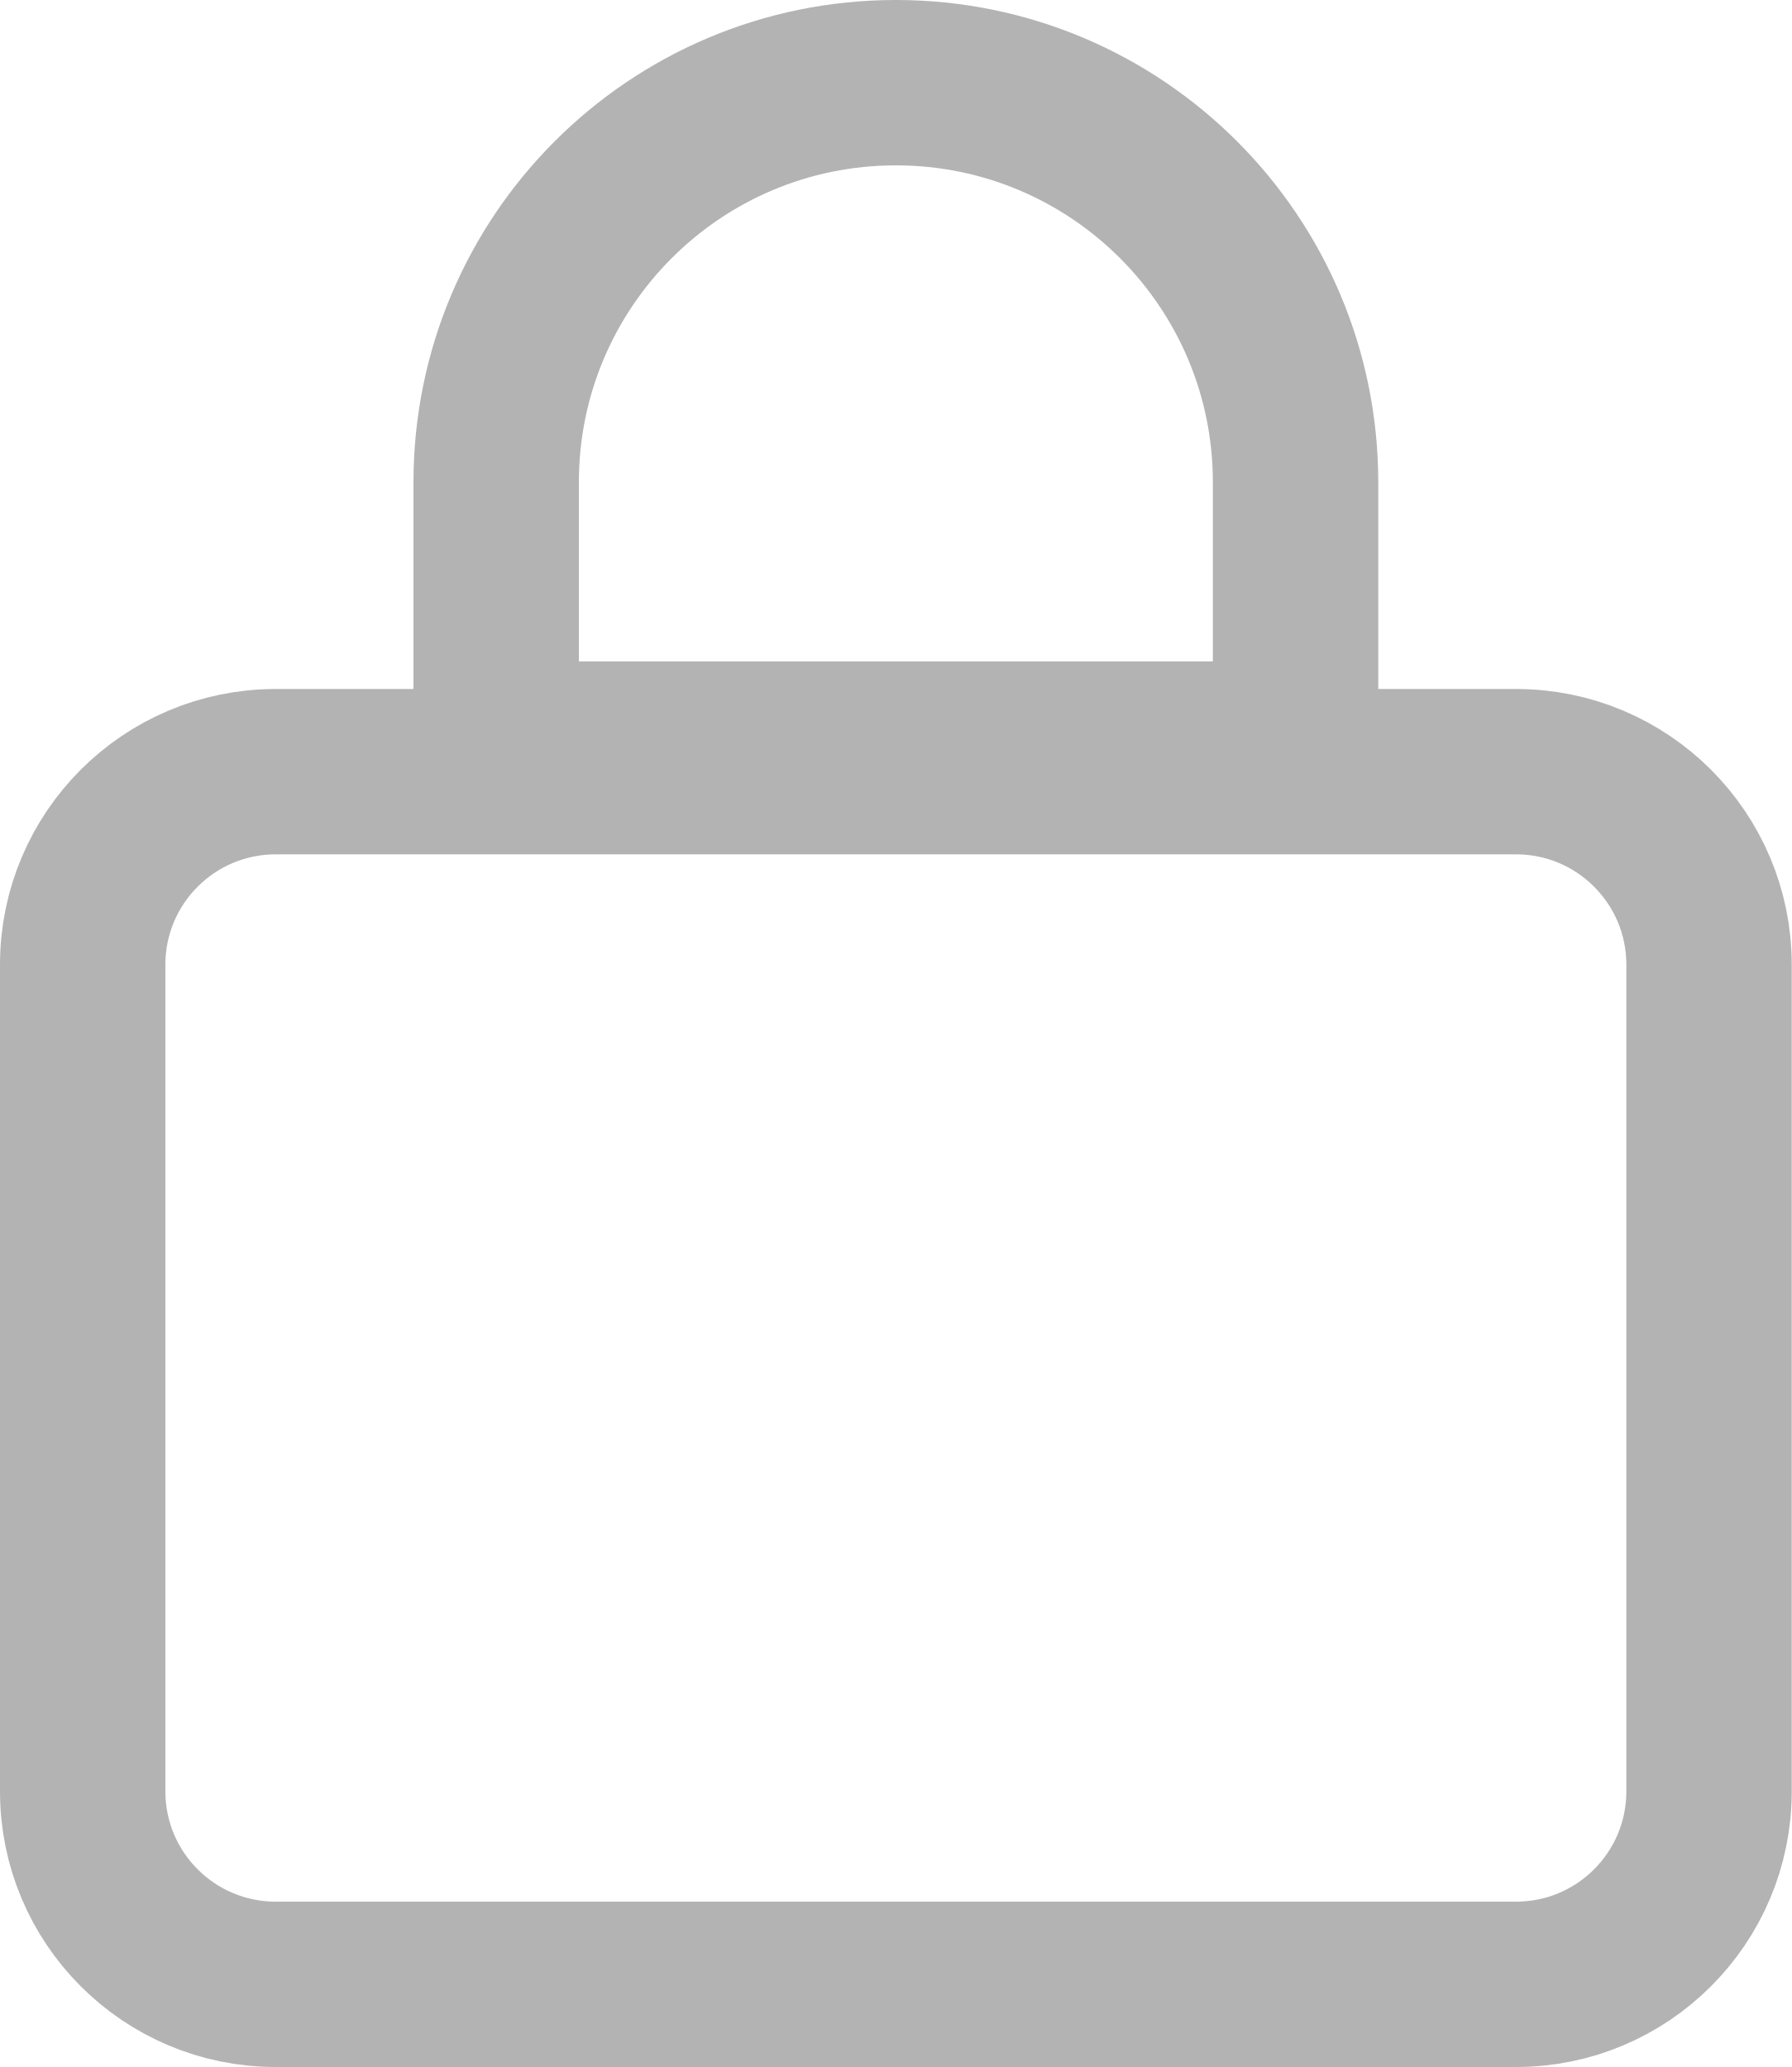
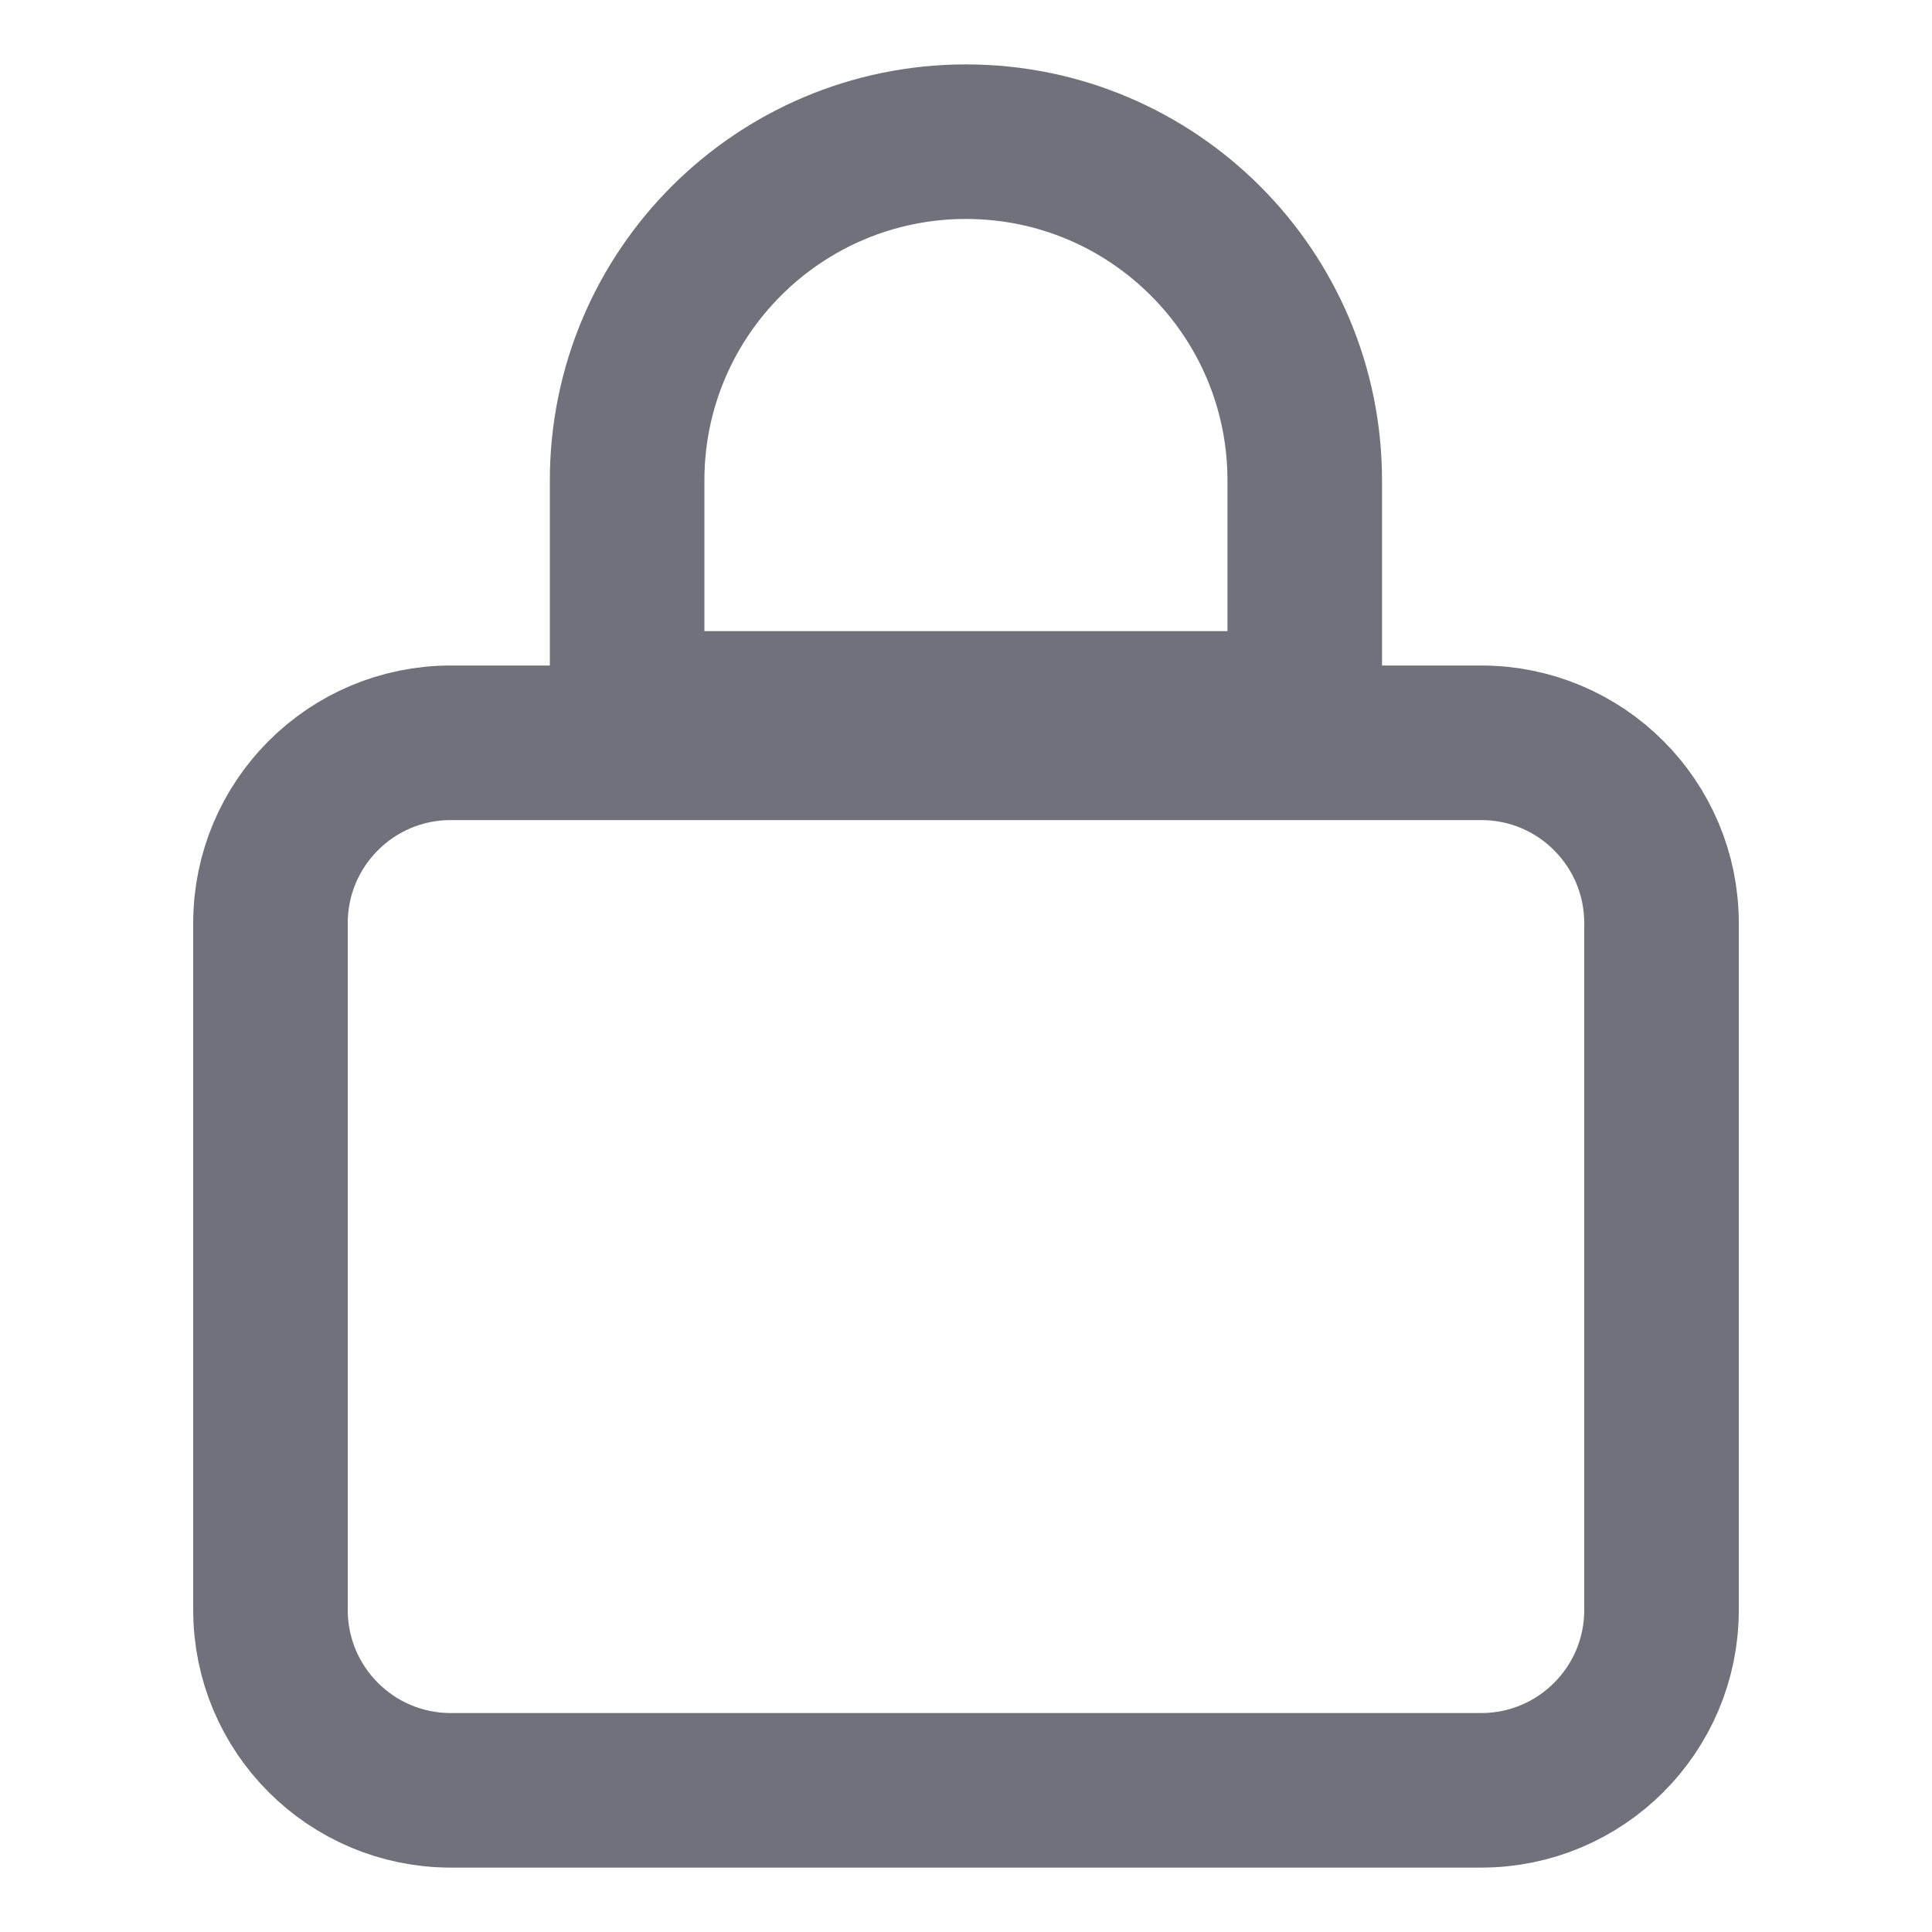
- <svg xmlns="http://www.w3.org/2000/svg" width="13" height="15" viewBox="0 0 13 15" fill="none">
-   <rect x="0.6" y="5.6" width="11.8" height="8.8" rx="1.4" stroke="#B3B3B3" stroke-width="1.2" />
-   <path d="M6.5 0.6C8.102 0.6 9.4 1.898 9.4 3.5V5.4H3.6V3.5C3.6 1.898 4.898 0.6 6.5 0.6Z" stroke="#B3B3B3" stroke-width="1.2" />
+ <svg xmlns="http://www.w3.org/2000/svg" width="15" height="15" viewBox="0 0 15 15" fill="none">
+   <rect x="2.1" y="5.767" width="10.8" height="8.133" rx="1.4" stroke="#71717B" stroke-width="1.2" />
+   <path d="M7.5 1.1C8.952 1.1 10.13 2.278 10.13 3.73V5.5H4.869V3.73C4.869 2.278 6.047 1.1 7.5 1.1Z" stroke="#71717B" stroke-width="1.2" />
</svg>
